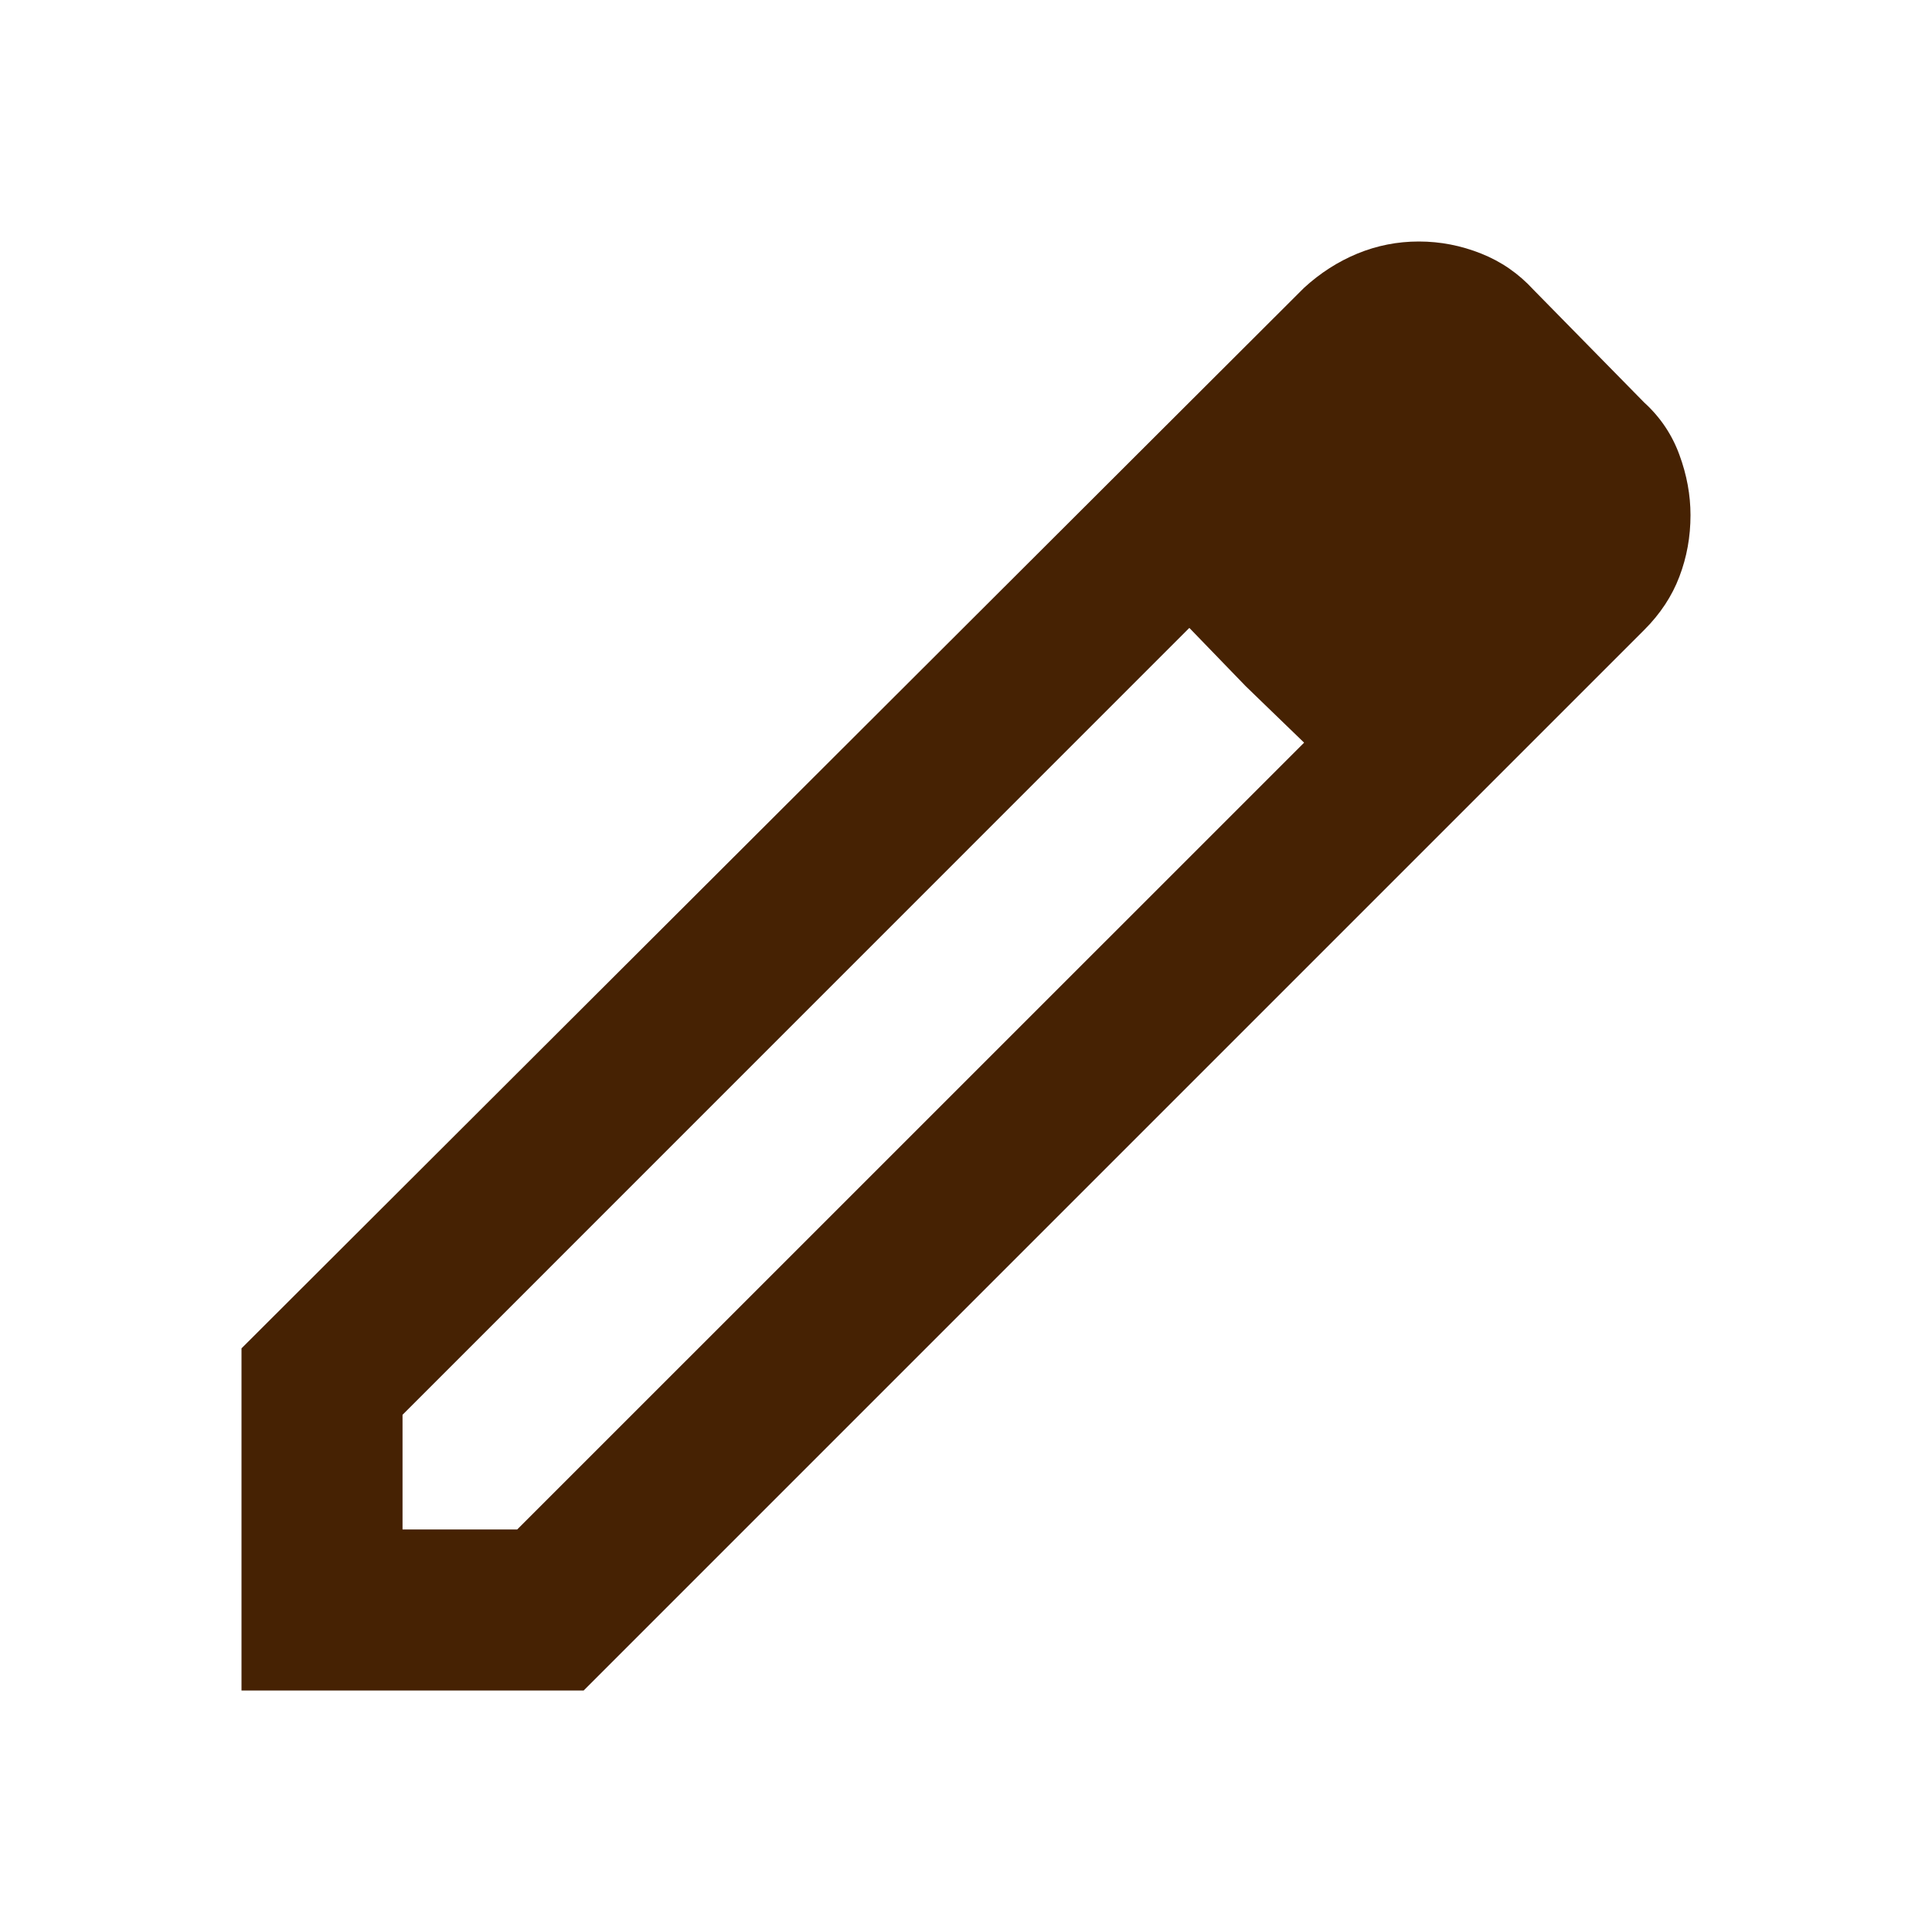
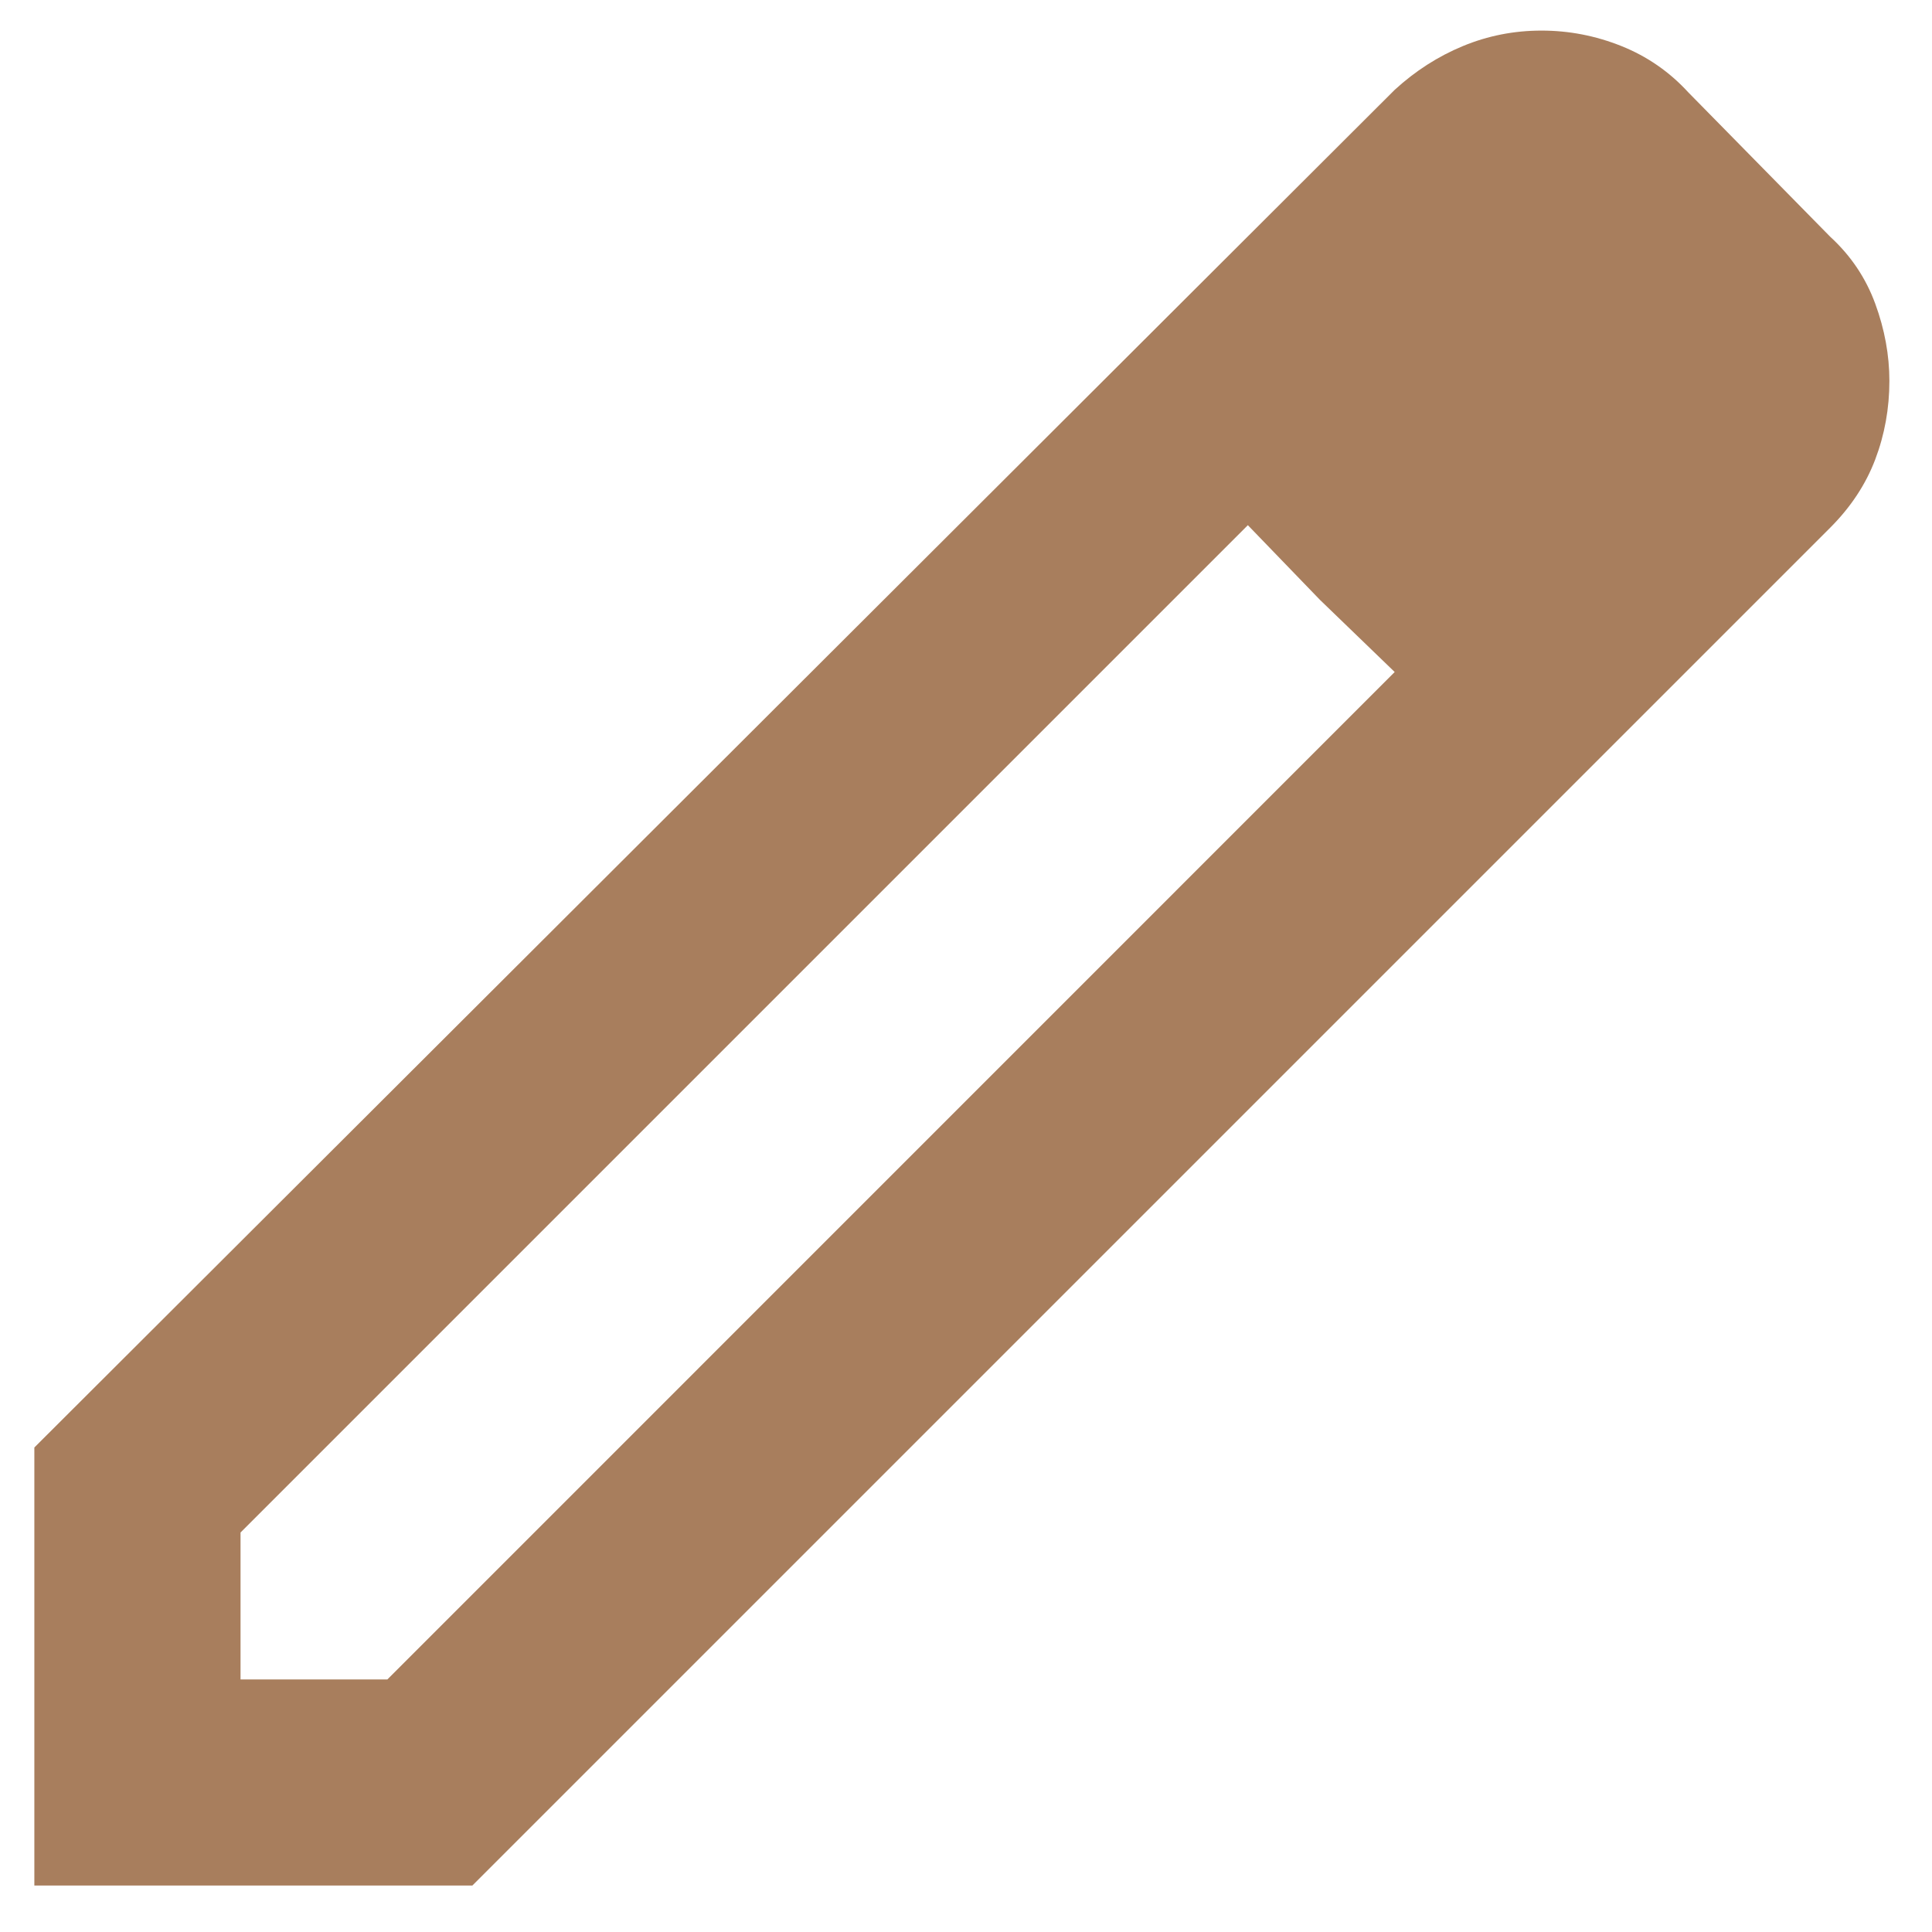
- <svg xmlns="http://www.w3.org/2000/svg" preserveAspectRatio="none" width="100%" height="100%" overflow="visible" style="display: block;" viewBox="0 0 20 20" fill="none">
-   <g id="edit">
-     <mask id="mask0_0_76" style="mask-type:alpha" maskUnits="userSpaceOnUse" x="0" y="0" width="20" height="21">
-       <rect id="Bounding box" x="-3.8147e-06" y="0" width="20" height="20" fill="#D9D9D9" />
-     </mask>
-     <g mask="url(#mask0_0_76)">
-       <path id="edit_2" d="M4.167 15.833H5.354L13.5 7.688L12.312 6.5L4.167 14.646V15.833ZM2.5 17.5V13.958L13.5 2.979C13.667 2.826 13.851 2.708 14.052 2.625C14.254 2.542 14.465 2.5 14.688 2.5C14.91 2.5 15.125 2.542 15.333 2.625C15.542 2.708 15.722 2.833 15.875 3L17.021 4.167C17.188 4.319 17.309 4.5 17.385 4.708C17.462 4.917 17.5 5.125 17.5 5.333C17.5 5.556 17.462 5.767 17.385 5.969C17.309 6.17 17.188 6.354 17.021 6.521L6.042 17.5H2.5ZM12.896 7.104L12.312 6.5L13.5 7.688L12.896 7.104Z" fill="#462203" />
-     </g>
-   </g>
+ <svg xmlns="http://www.w3.org/2000/svg" width="18" height="18" viewBox="0 0 18 18" fill="none">
+   <path d="M2.241 15.647H3.609L12.994 6.261L11.626 4.893L2.241 14.278V15.647ZM0.32 17.567V13.486L12.994 0.837C13.186 0.661 13.398 0.525 13.63 0.429C13.862 0.333 14.106 0.285 14.362 0.285C14.618 0.285 14.866 0.333 15.106 0.429C15.346 0.525 15.554 0.669 15.73 0.861L17.051 2.205C17.243 2.381 17.383 2.589 17.471 2.829C17.559 3.069 17.603 3.309 17.603 3.549C17.603 3.805 17.559 4.049 17.471 4.281C17.383 4.513 17.243 4.725 17.051 4.917L4.401 17.567H0.32ZM12.298 5.589L11.626 4.893L12.994 6.261L12.298 5.589Z" fill="#A87E5D" />
</svg>
